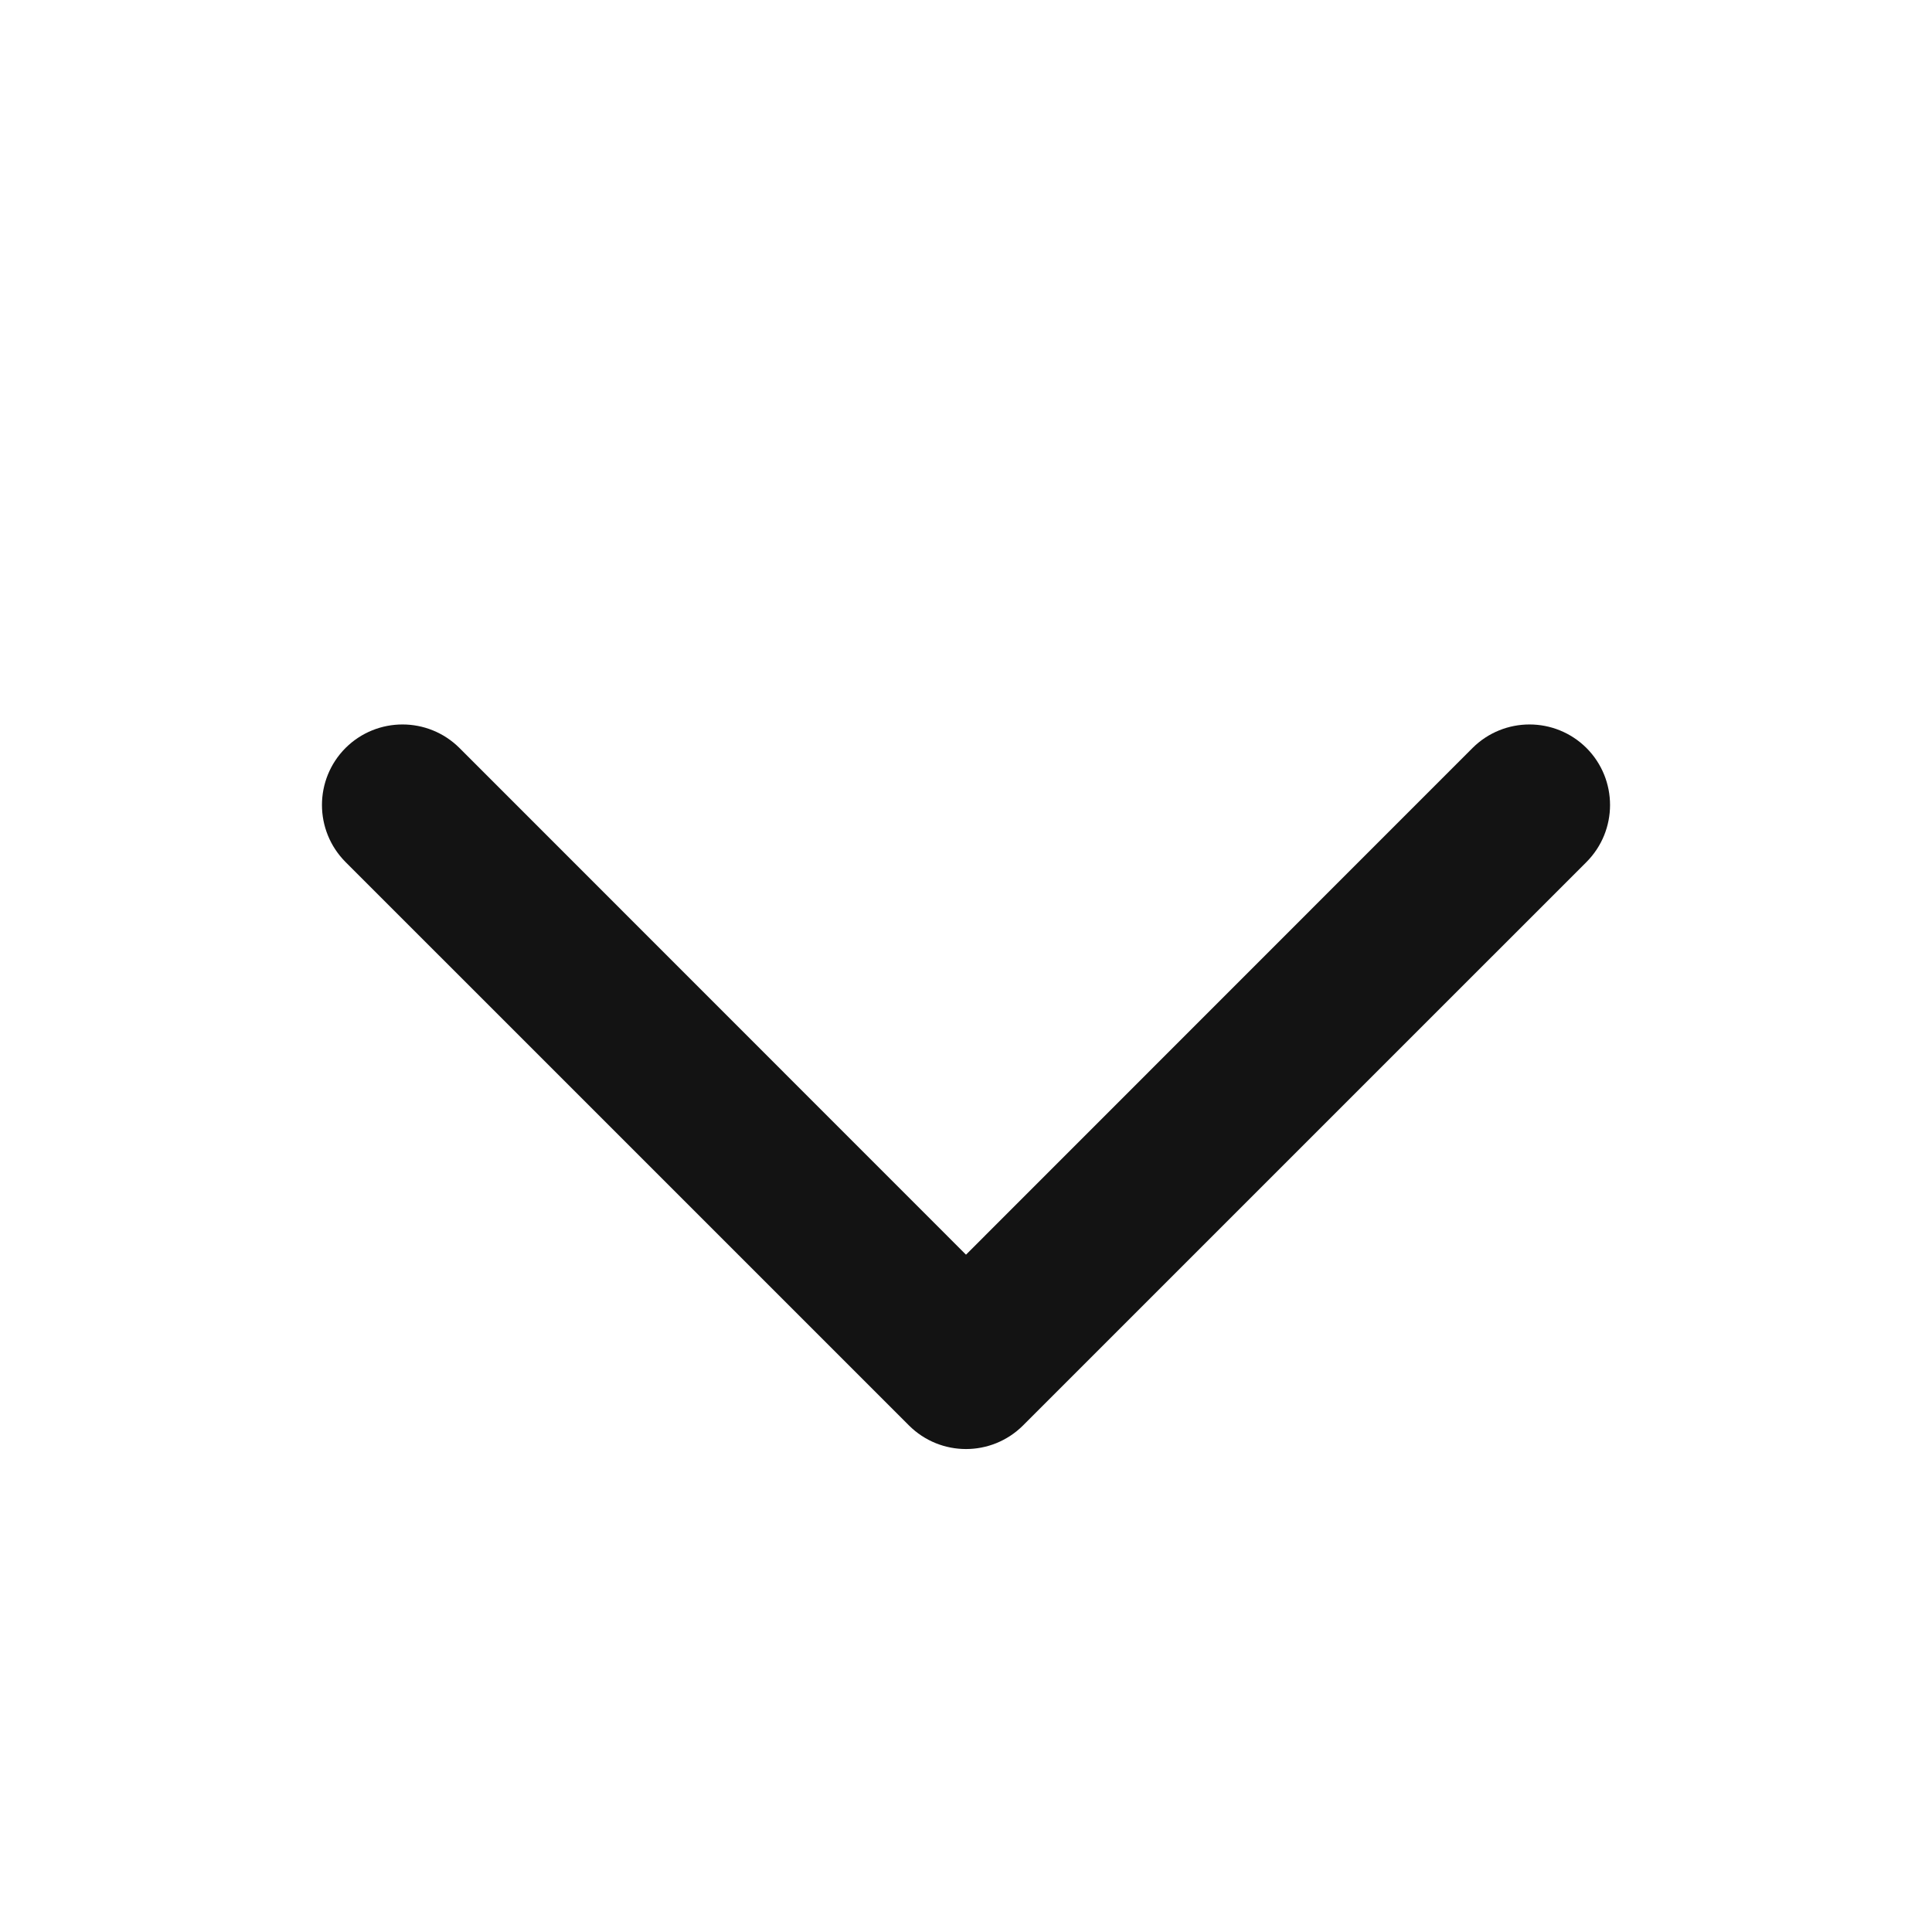
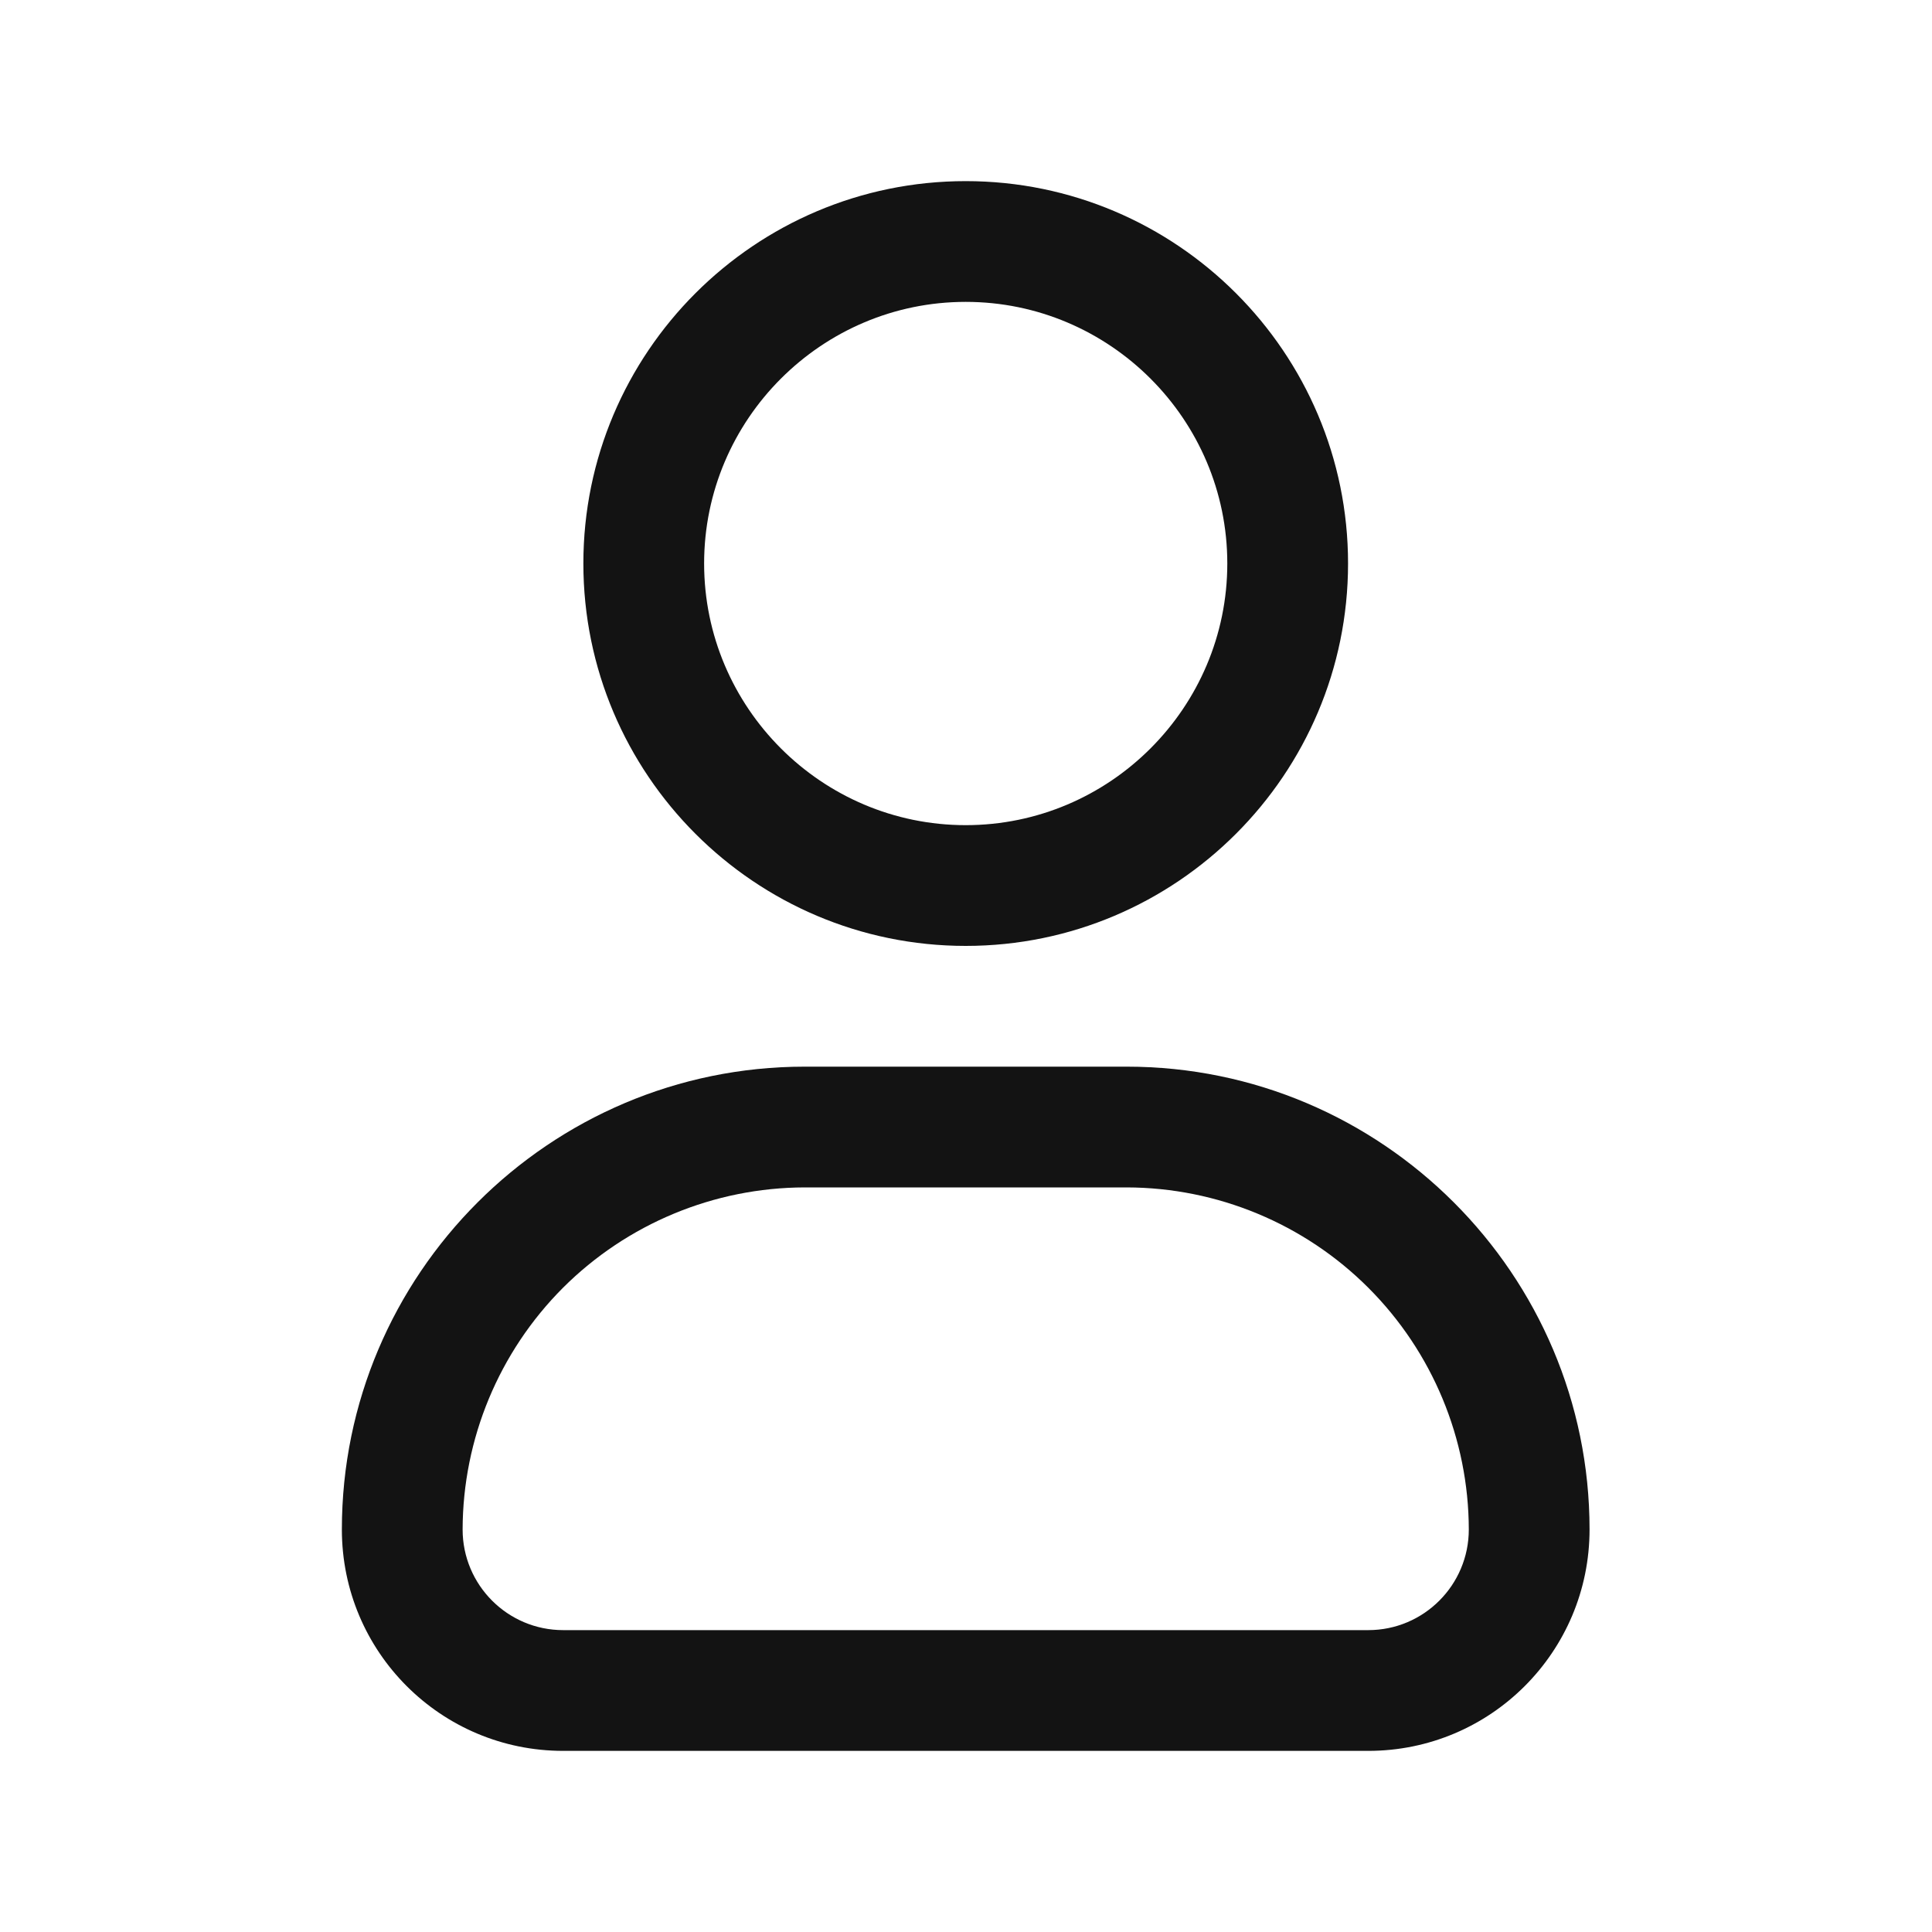
- <svg xmlns="http://www.w3.org/2000/svg" width="12" height="12" viewBox="0 0 12 12" fill="none">
-   <path d="M2.146 4.646C2.342 4.451 2.658 4.451 2.854 4.646L6 7.793L9.146 4.646C9.342 4.451 9.658 4.451 9.854 4.646C10.049 4.842 10.049 5.158 9.854 5.354L6.354 8.854C6.158 9.049 5.842 9.049 5.646 8.854L2.146 5.354C1.951 5.158 1.951 4.842 2.146 4.646Z" fill="#131313" />
+ <svg xmlns="http://www.w3.org/2000/svg" width="20" height="20" viewBox="0 0 20 20" fill="none">
+   <path fill-rule="evenodd" clip-rule="evenodd" d="M6.039 5.833C6.039 8.017 7.814 9.792 9.997 9.792C12.18 9.792 13.955 8.017 13.955 5.833C13.955 3.65 12.18 1.875 9.997 1.875C7.814 1.875 6.039 3.65 6.039 5.833ZM7.289 5.833C7.289 4.342 8.505 3.125 9.997 3.125C11.489 3.125 12.705 4.342 12.705 5.833C12.705 7.325 11.489 8.542 9.997 8.542C8.505 8.542 7.289 7.325 7.289 5.833ZM3.539 15.833C3.539 17.1 4.564 18.125 5.83 18.125H14.164C15.43 18.125 16.455 17.1 16.455 15.833C16.455 13.192 14.305 11.042 11.664 11.042H8.33C5.689 11.042 3.539 13.192 3.539 15.833ZM4.789 15.833C4.791 14.895 5.165 13.995 5.828 13.331C6.492 12.668 7.392 12.294 8.33 12.292H11.664C12.602 12.294 13.502 12.668 14.165 13.331C14.829 13.995 15.203 14.895 15.205 15.833C15.205 16.408 14.739 16.875 14.164 16.875H5.83C5.255 16.875 4.789 16.408 4.789 15.833Z" fill="#131313" />
</svg>
